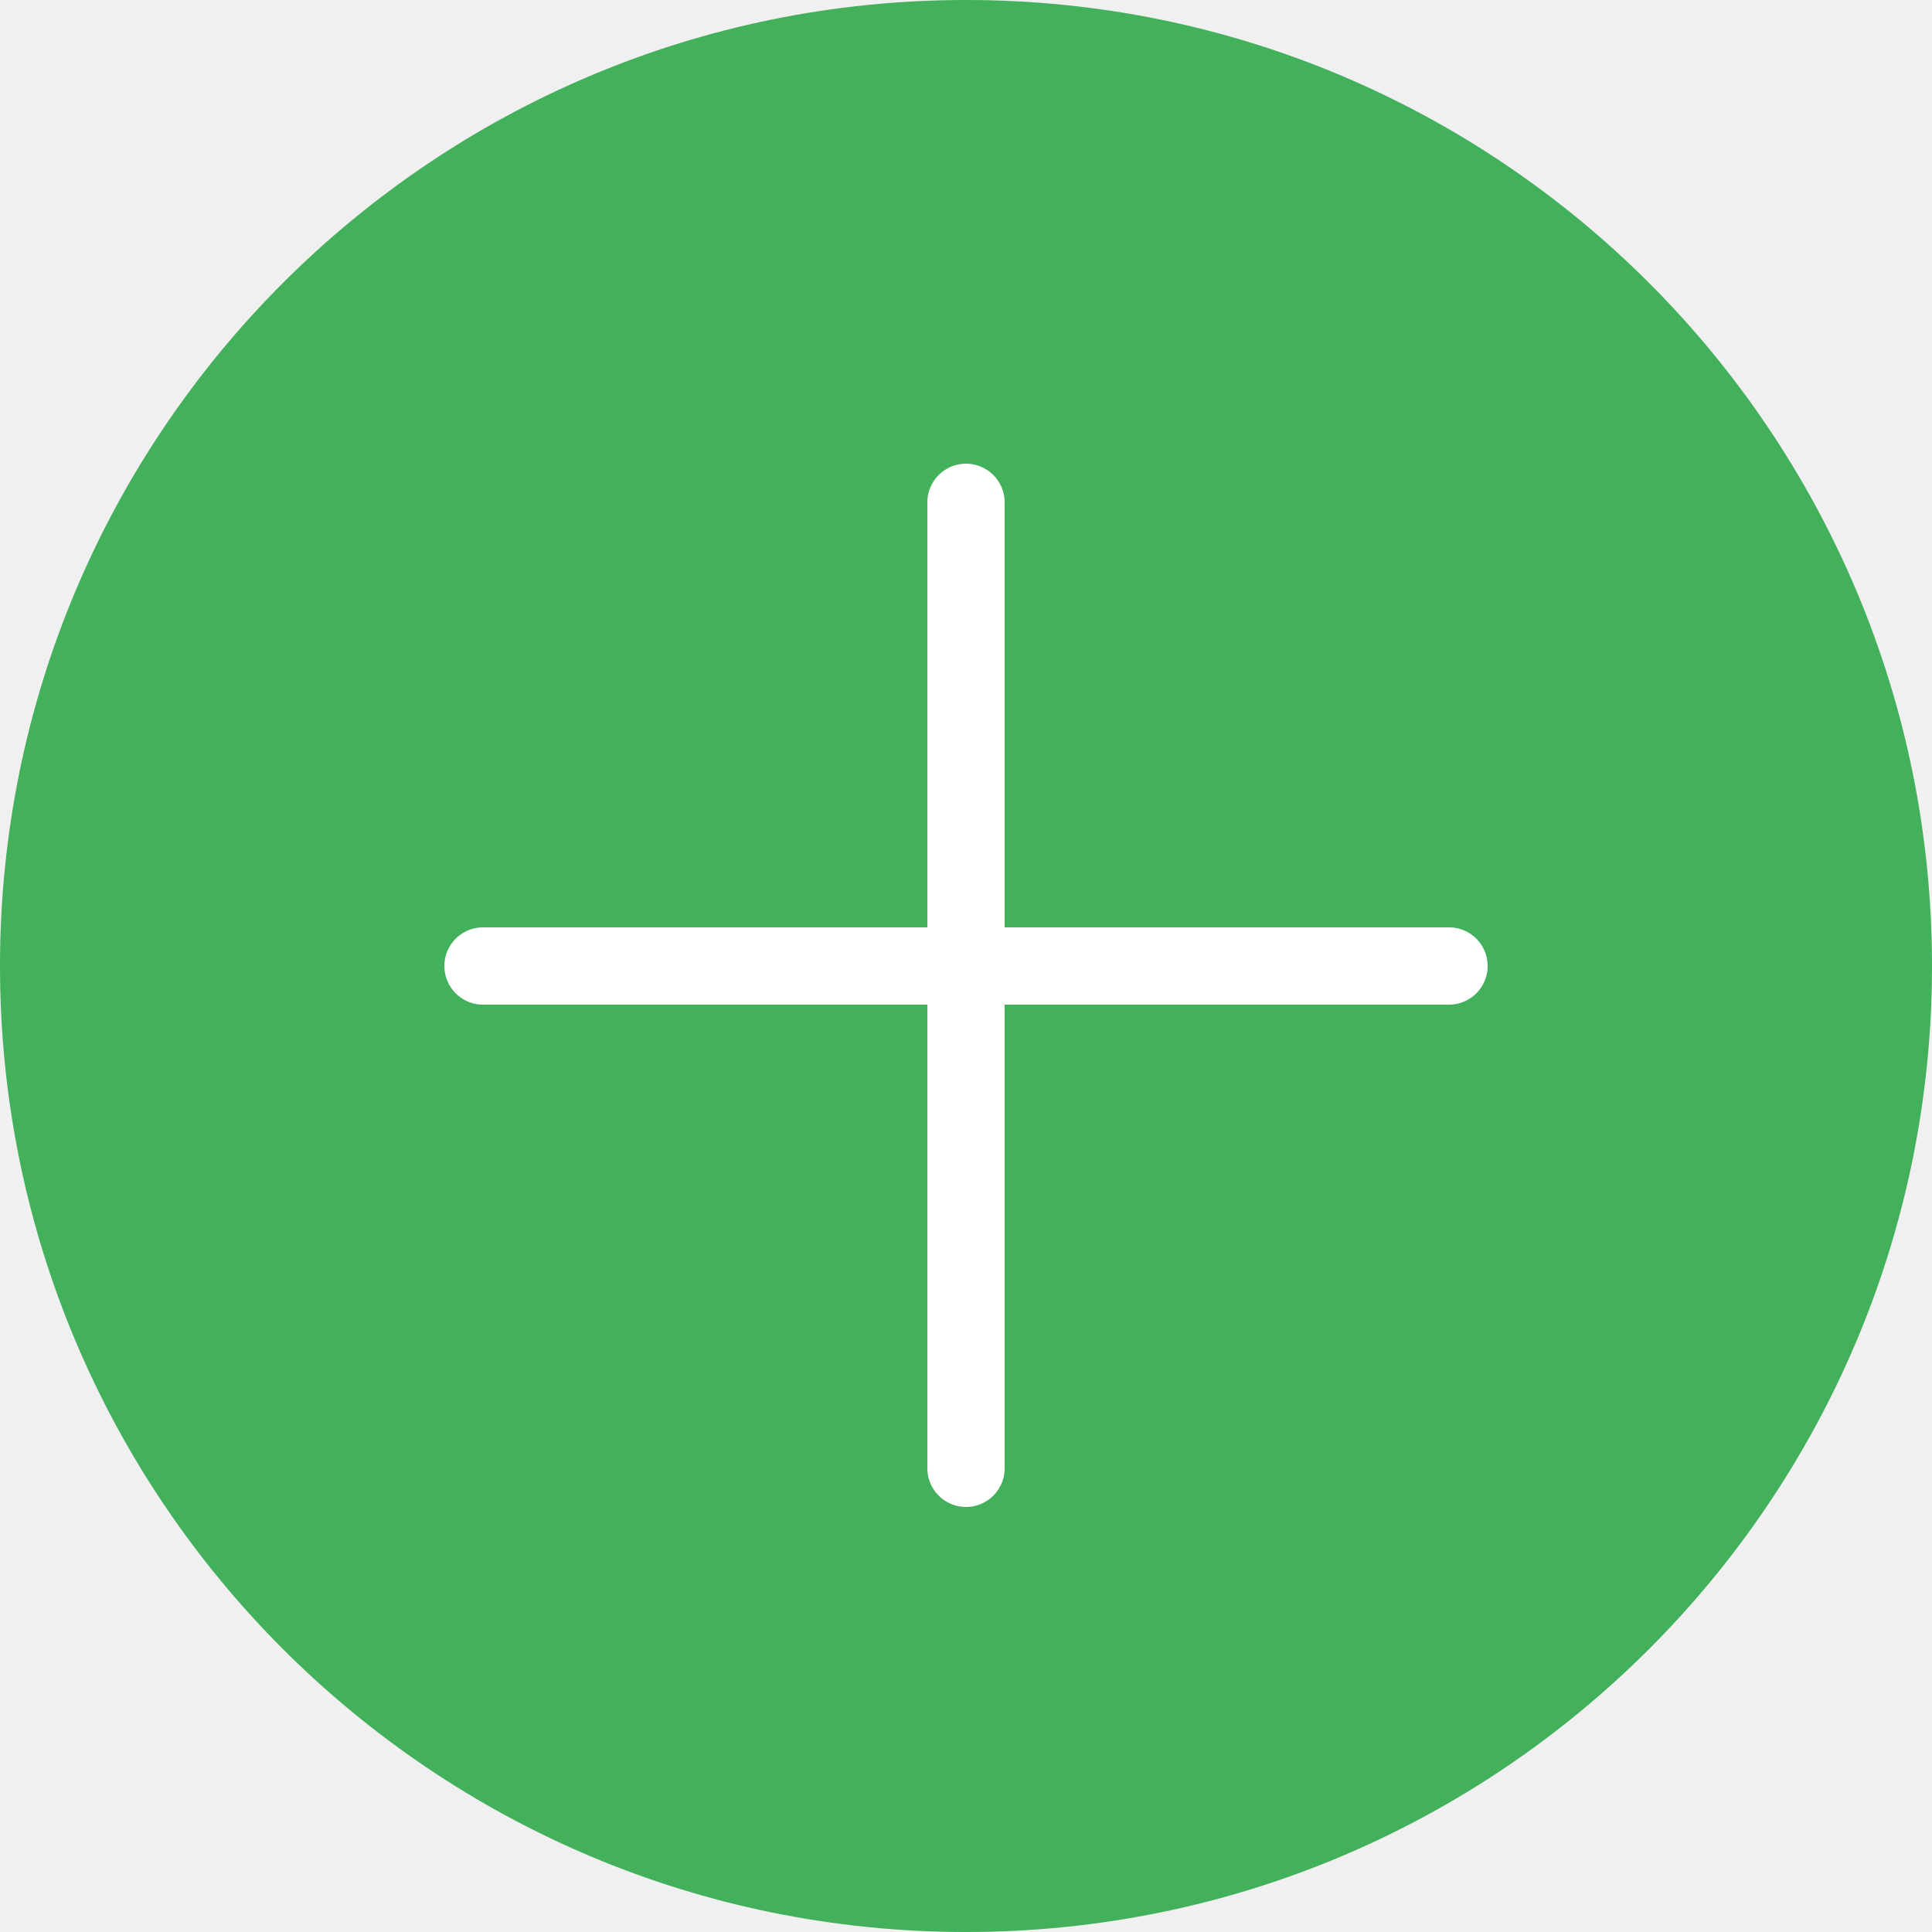
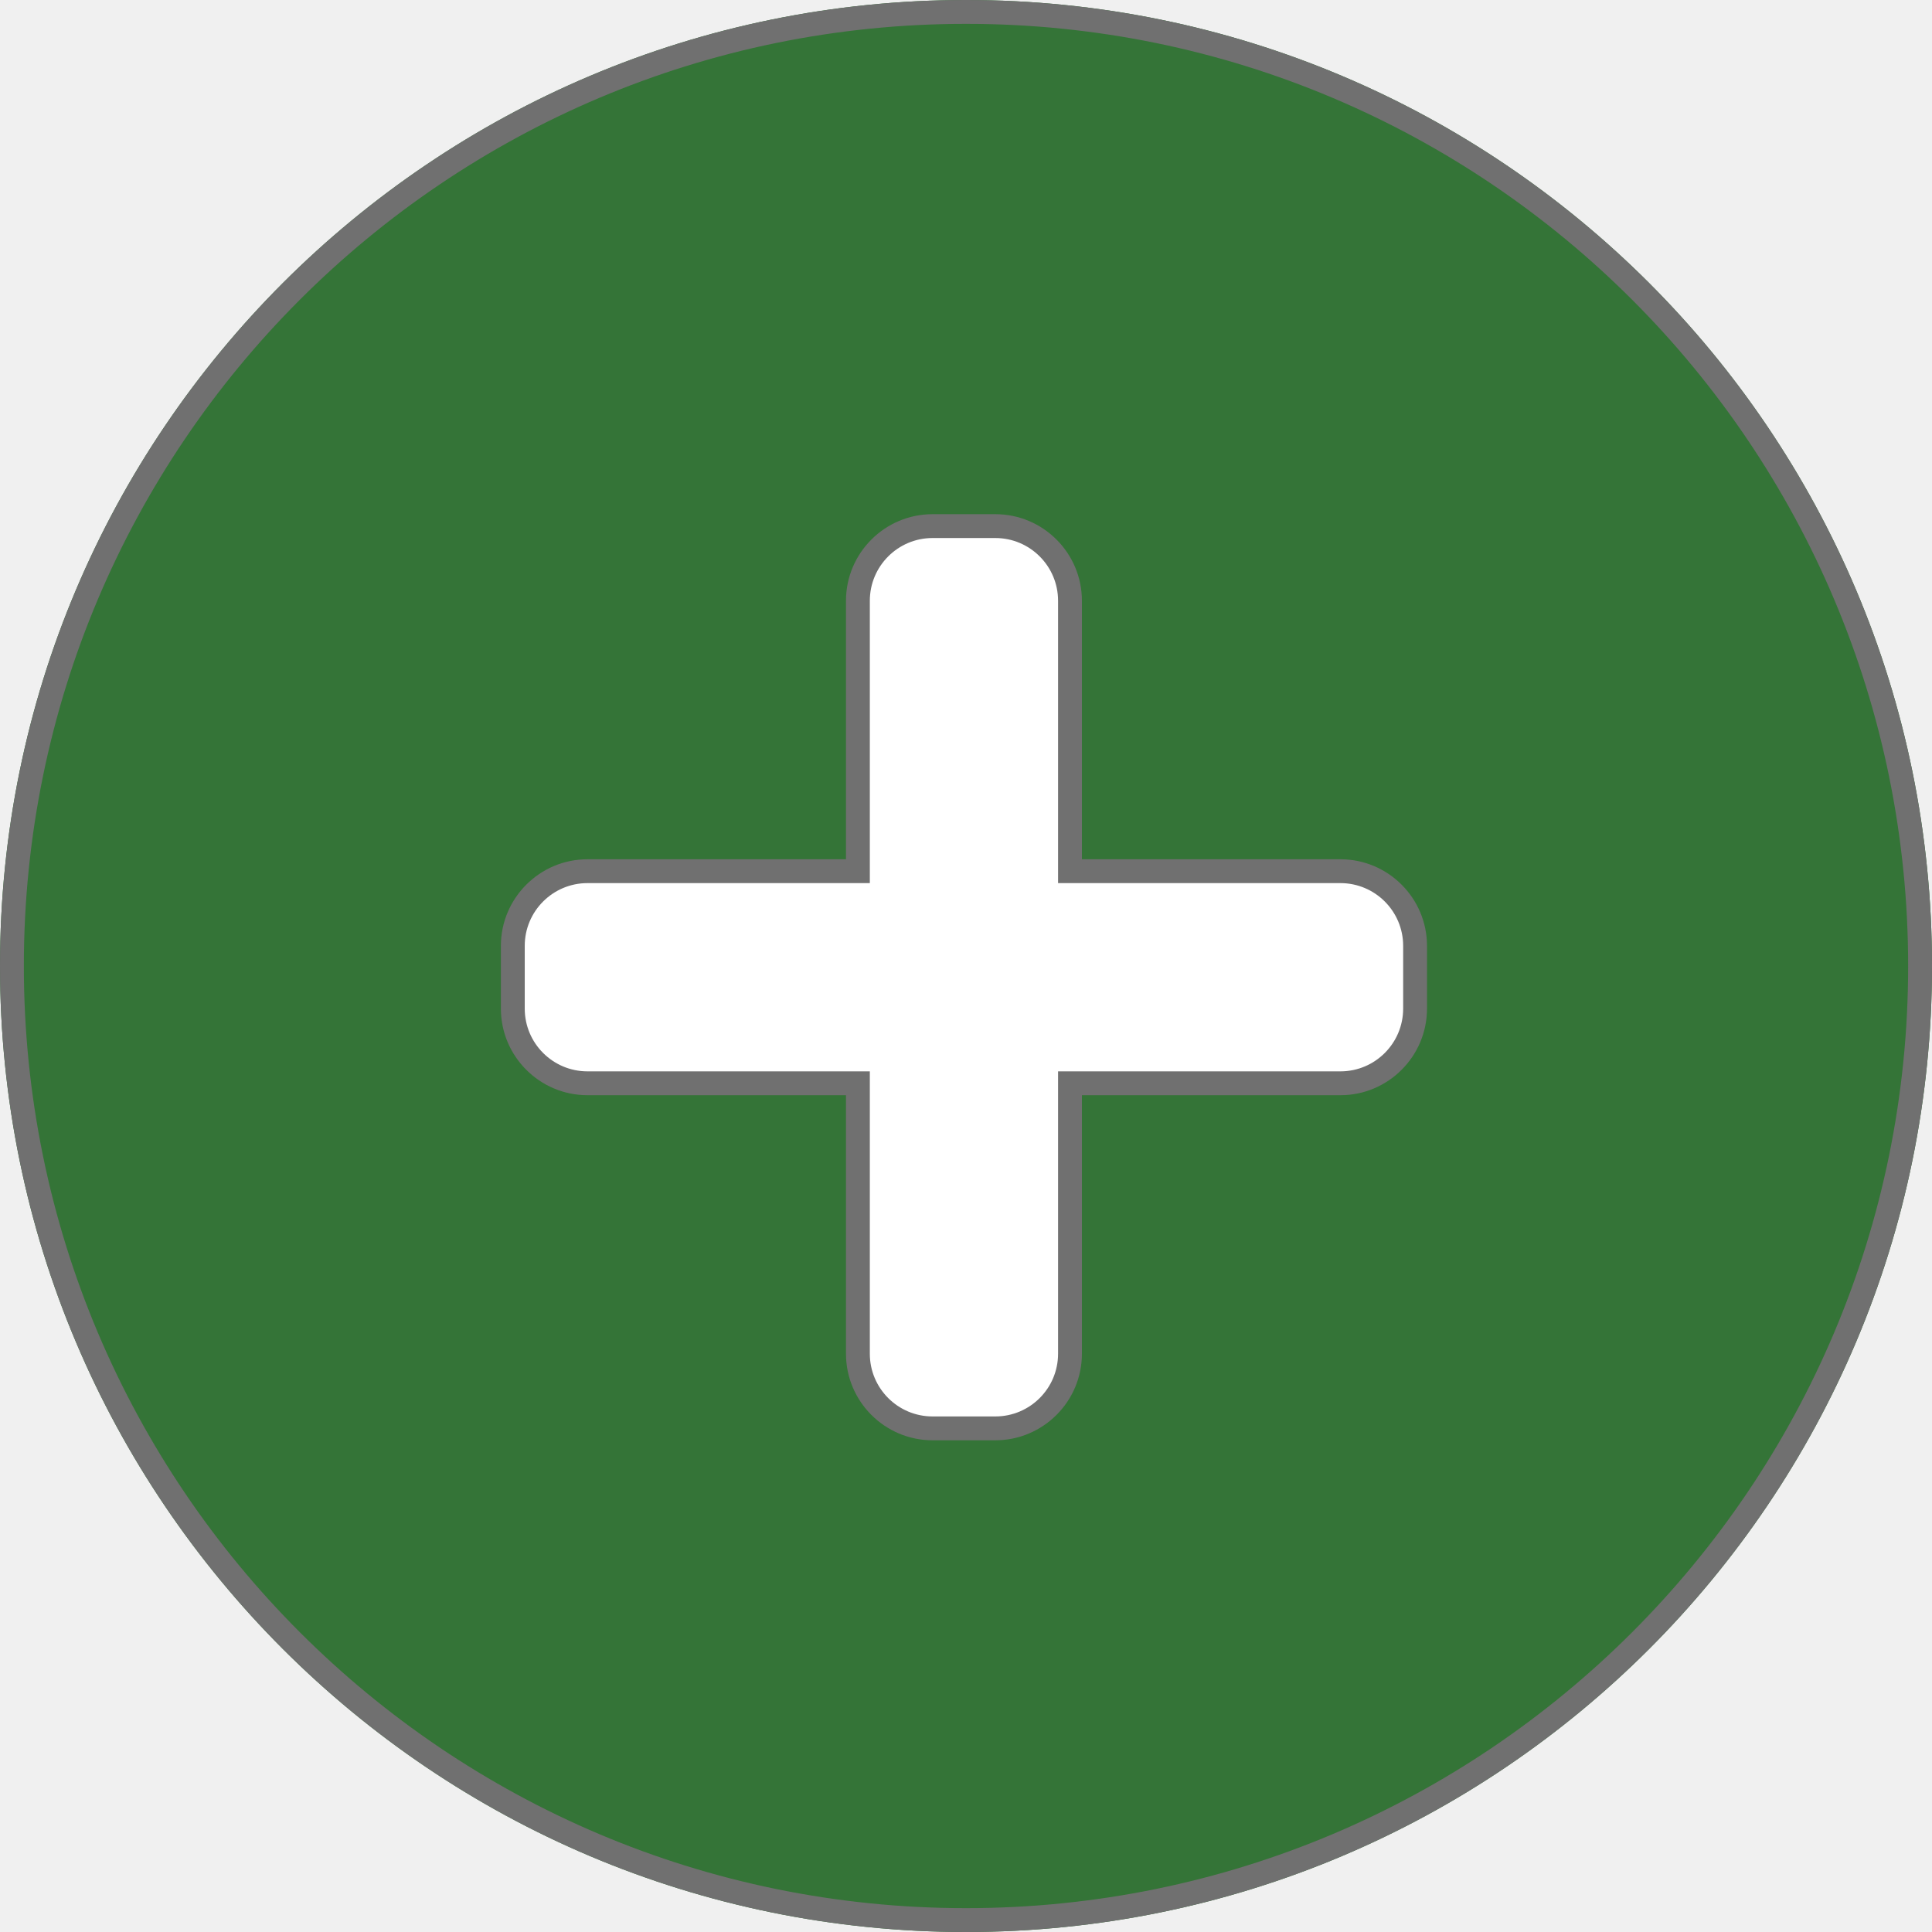
- <svg xmlns="http://www.w3.org/2000/svg" version="1.1" id="Capa_1" x="0px" y="0px" viewBox="0 0 50 50" style="enable-background:new 0 0 50 50;" xml:space="preserve">
-   <circle style="fill:#43B05C;" cx="25" cy="25" r="25" />
-   <line style="fill:none;stroke:#FFFFFF;stroke-width:2;stroke-linecap:round;stroke-linejoin:round;stroke-miterlimit:10;" x1="25" y1="13" x2="25" y2="38" />
-   <line style="fill:none;stroke:#FFFFFF;stroke-width:2;stroke-linecap:round;stroke-linejoin:round;stroke-miterlimit:10;" x1="37.5" y1="25" x2="12.5" y2="25" />
-   <g>
- </g>
-   <g>
- </g>
-   <g>
- </g>
-   <g>
- </g>
-   <g>
- </g>
-   <g>
- </g>
-   <g>
- </g>
-   <g>
- </g>
-   <g>
- </g>
-   <g>
- </g>
-   <g>
- </g>
-   <g>
- </g>
-   <g>
- </g>
-   <g>
- </g>
-   <g>
- </g>
+ <svg xmlns="http://www.w3.org/2000/svg" viewBox="0 0 81 81">
+   <defs>
+     <style>
+       .cls-1 {
+         fill: #347437;
+         stroke: #707070;
+       }
+ 
+       .cls-2 {
+         fill: #fff;
+         stroke-linejoin: bevel;
+       }
+ 
+       .cls-3, .cls-5 {
+         stroke: none;
+       }
+ 
+       .cls-4 {
+         fill: none;
+       }
+ 
+       .cls-5 {
+         fill: #707070;
+       }
+     </style>
+   </defs>
+   <g id="Group_6" data-name="Group 6" transform="translate(-1220 -362)">
+     <g id="Ellipse_1" data-name="Ellipse 1" class="cls-1" transform="translate(1220 362)">
+       <circle class="cls-3" cx="40.5" cy="40.5" r="40.5" />
+       <circle class="cls-4" cx="40.5" cy="40.5" r="40" />
+     </g>
+     <g id="plus" transform="translate(-285 455)">
+       <g id="plus-2" data-name="plus" class="cls-2" transform="translate(1527 -102.443)">
+         <path class="cls-3" d="M 19.729 69.328 L 17.099 69.328 C 15.373 69.328 13.968 67.924 13.968 66.198 L 13.968 54.86 L 2.631 54.86 C 0.904 54.86 -0.5 53.456 -0.5 51.729 L -0.5 49.099 C -0.5 47.373 0.904 45.968 2.631 45.968 L 13.968 45.968 L 13.968 34.631 C 13.968 32.904 15.373 31.5 17.099 31.5 L 19.729 31.5 C 21.456 31.5 22.86 32.904 22.86 34.631 L 22.86 45.968 L 34.198 45.968 C 35.924 45.968 37.328 47.373 37.328 49.099 L 37.328 51.729 C 37.328 53.456 35.924 54.86 34.198 54.86 L 22.86 54.86 L 22.86 66.198 C 22.86 67.924 21.456 69.328 19.729 69.328 Z" />
+         <path class="cls-5" d="M 17.099 32 C 15.646 32 14.468 33.178 14.468 34.631 L 14.468 46.468 L 2.631 46.468 C 1.178 46.468 3.814697265625e-06 47.646 3.814697265625e-06 49.099 L 3.814697265625e-06 51.729 C 3.814697265625e-06 53.182 1.178 54.36 2.631 54.36 L 14.468 54.36 L 14.468 66.198 C 14.468 67.65 15.646 68.828 17.099 68.828 L 19.729 68.828 C 21.182 68.828 22.36 67.65 22.36 66.198 L 22.36 54.36 L 34.198 54.36 C 35.65 54.36 36.828 53.182 36.828 51.729 L 36.828 49.099 C 36.828 47.646 35.65 46.468 34.198 46.468 L 22.36 46.468 L 22.36 34.631 C 22.36 33.178 21.182 32 19.729 32 L 17.099 32 M 17.099 31 L 19.729 31 C 21.731 31 23.36 32.629 23.36 34.631 L 23.36 45.468 L 34.198 45.468 C 36.199 45.468 37.828 47.097 37.828 49.099 L 37.828 51.729 C 37.828 53.731 36.199 55.36 34.198 55.36 L 23.36 55.36 L 23.36 66.198 C 23.36 68.199 21.731 69.828 19.729 69.828 L 17.099 69.828 C 15.097 69.828 13.468 68.199 13.468 66.198 L 13.468 55.36 L 2.631 55.36 C 0.629 55.36 -1 53.731 -1 51.729 L -1 49.099 C -1 47.097 0.629 45.468 2.631 45.468 L 13.468 45.468 L 13.468 34.631 C 13.468 32.629 15.097 31 17.099 31 Z" />
+       </g>
+     </g>
+   </g>
</svg>
